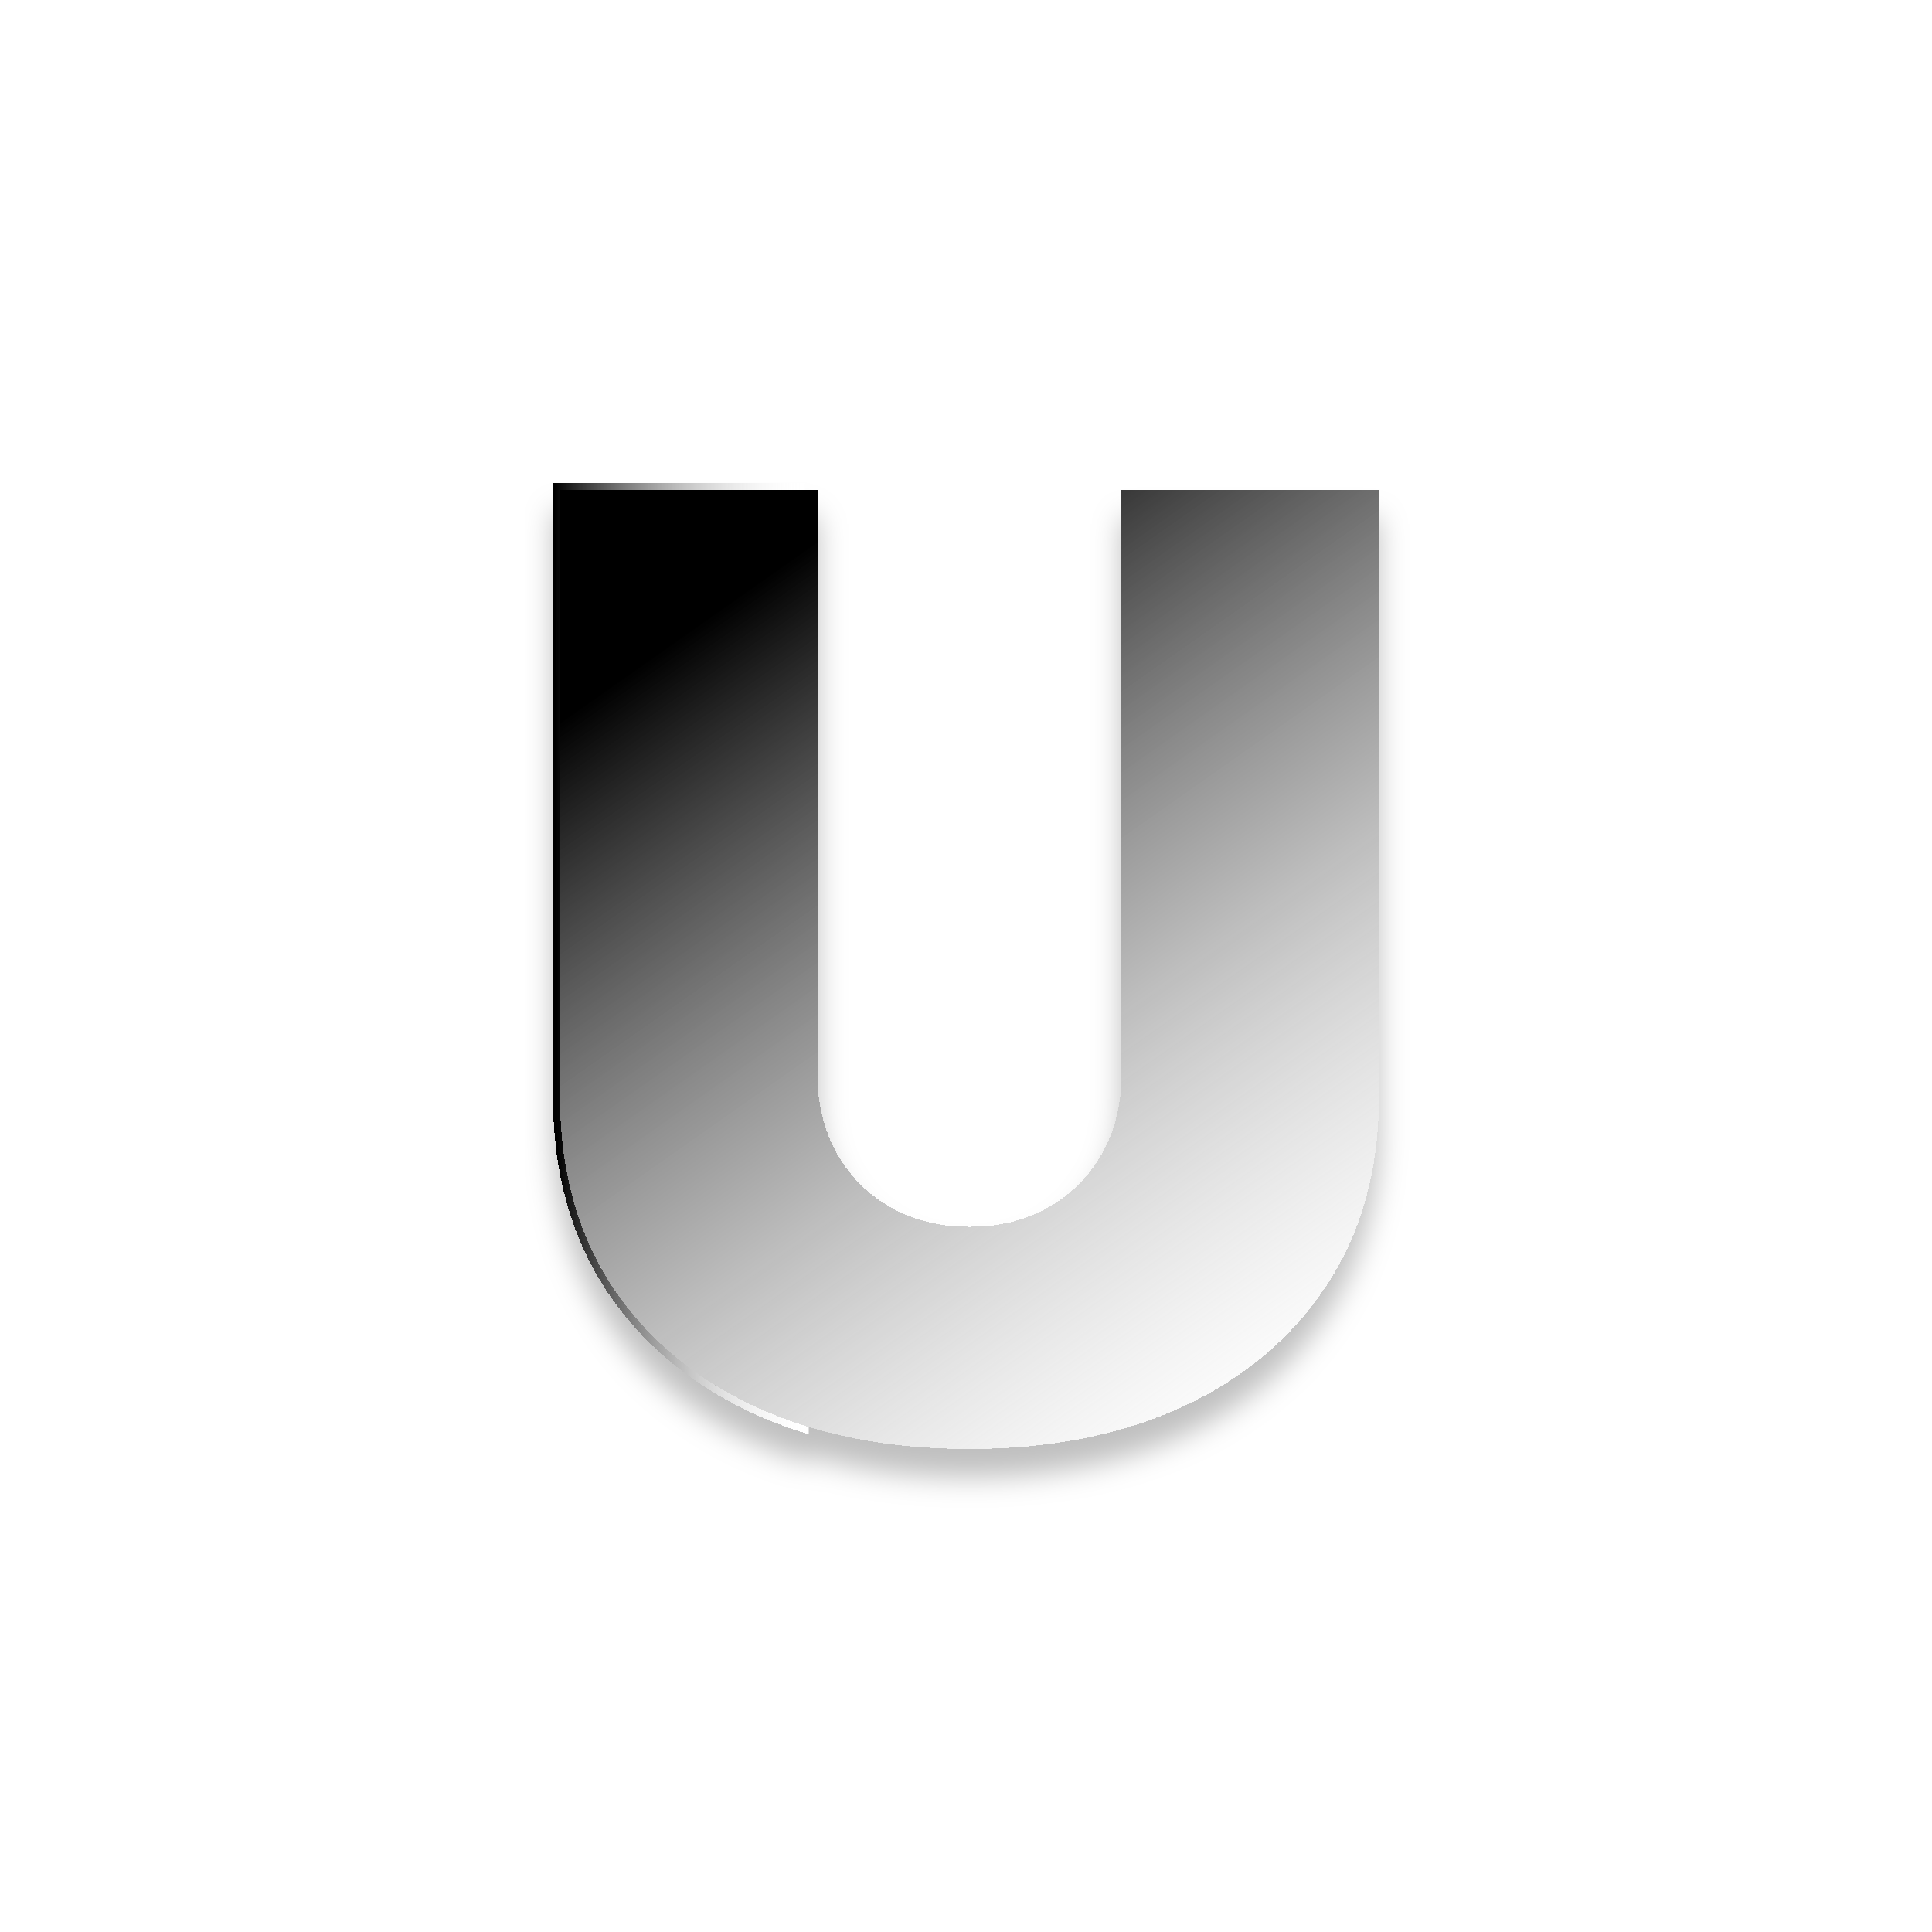
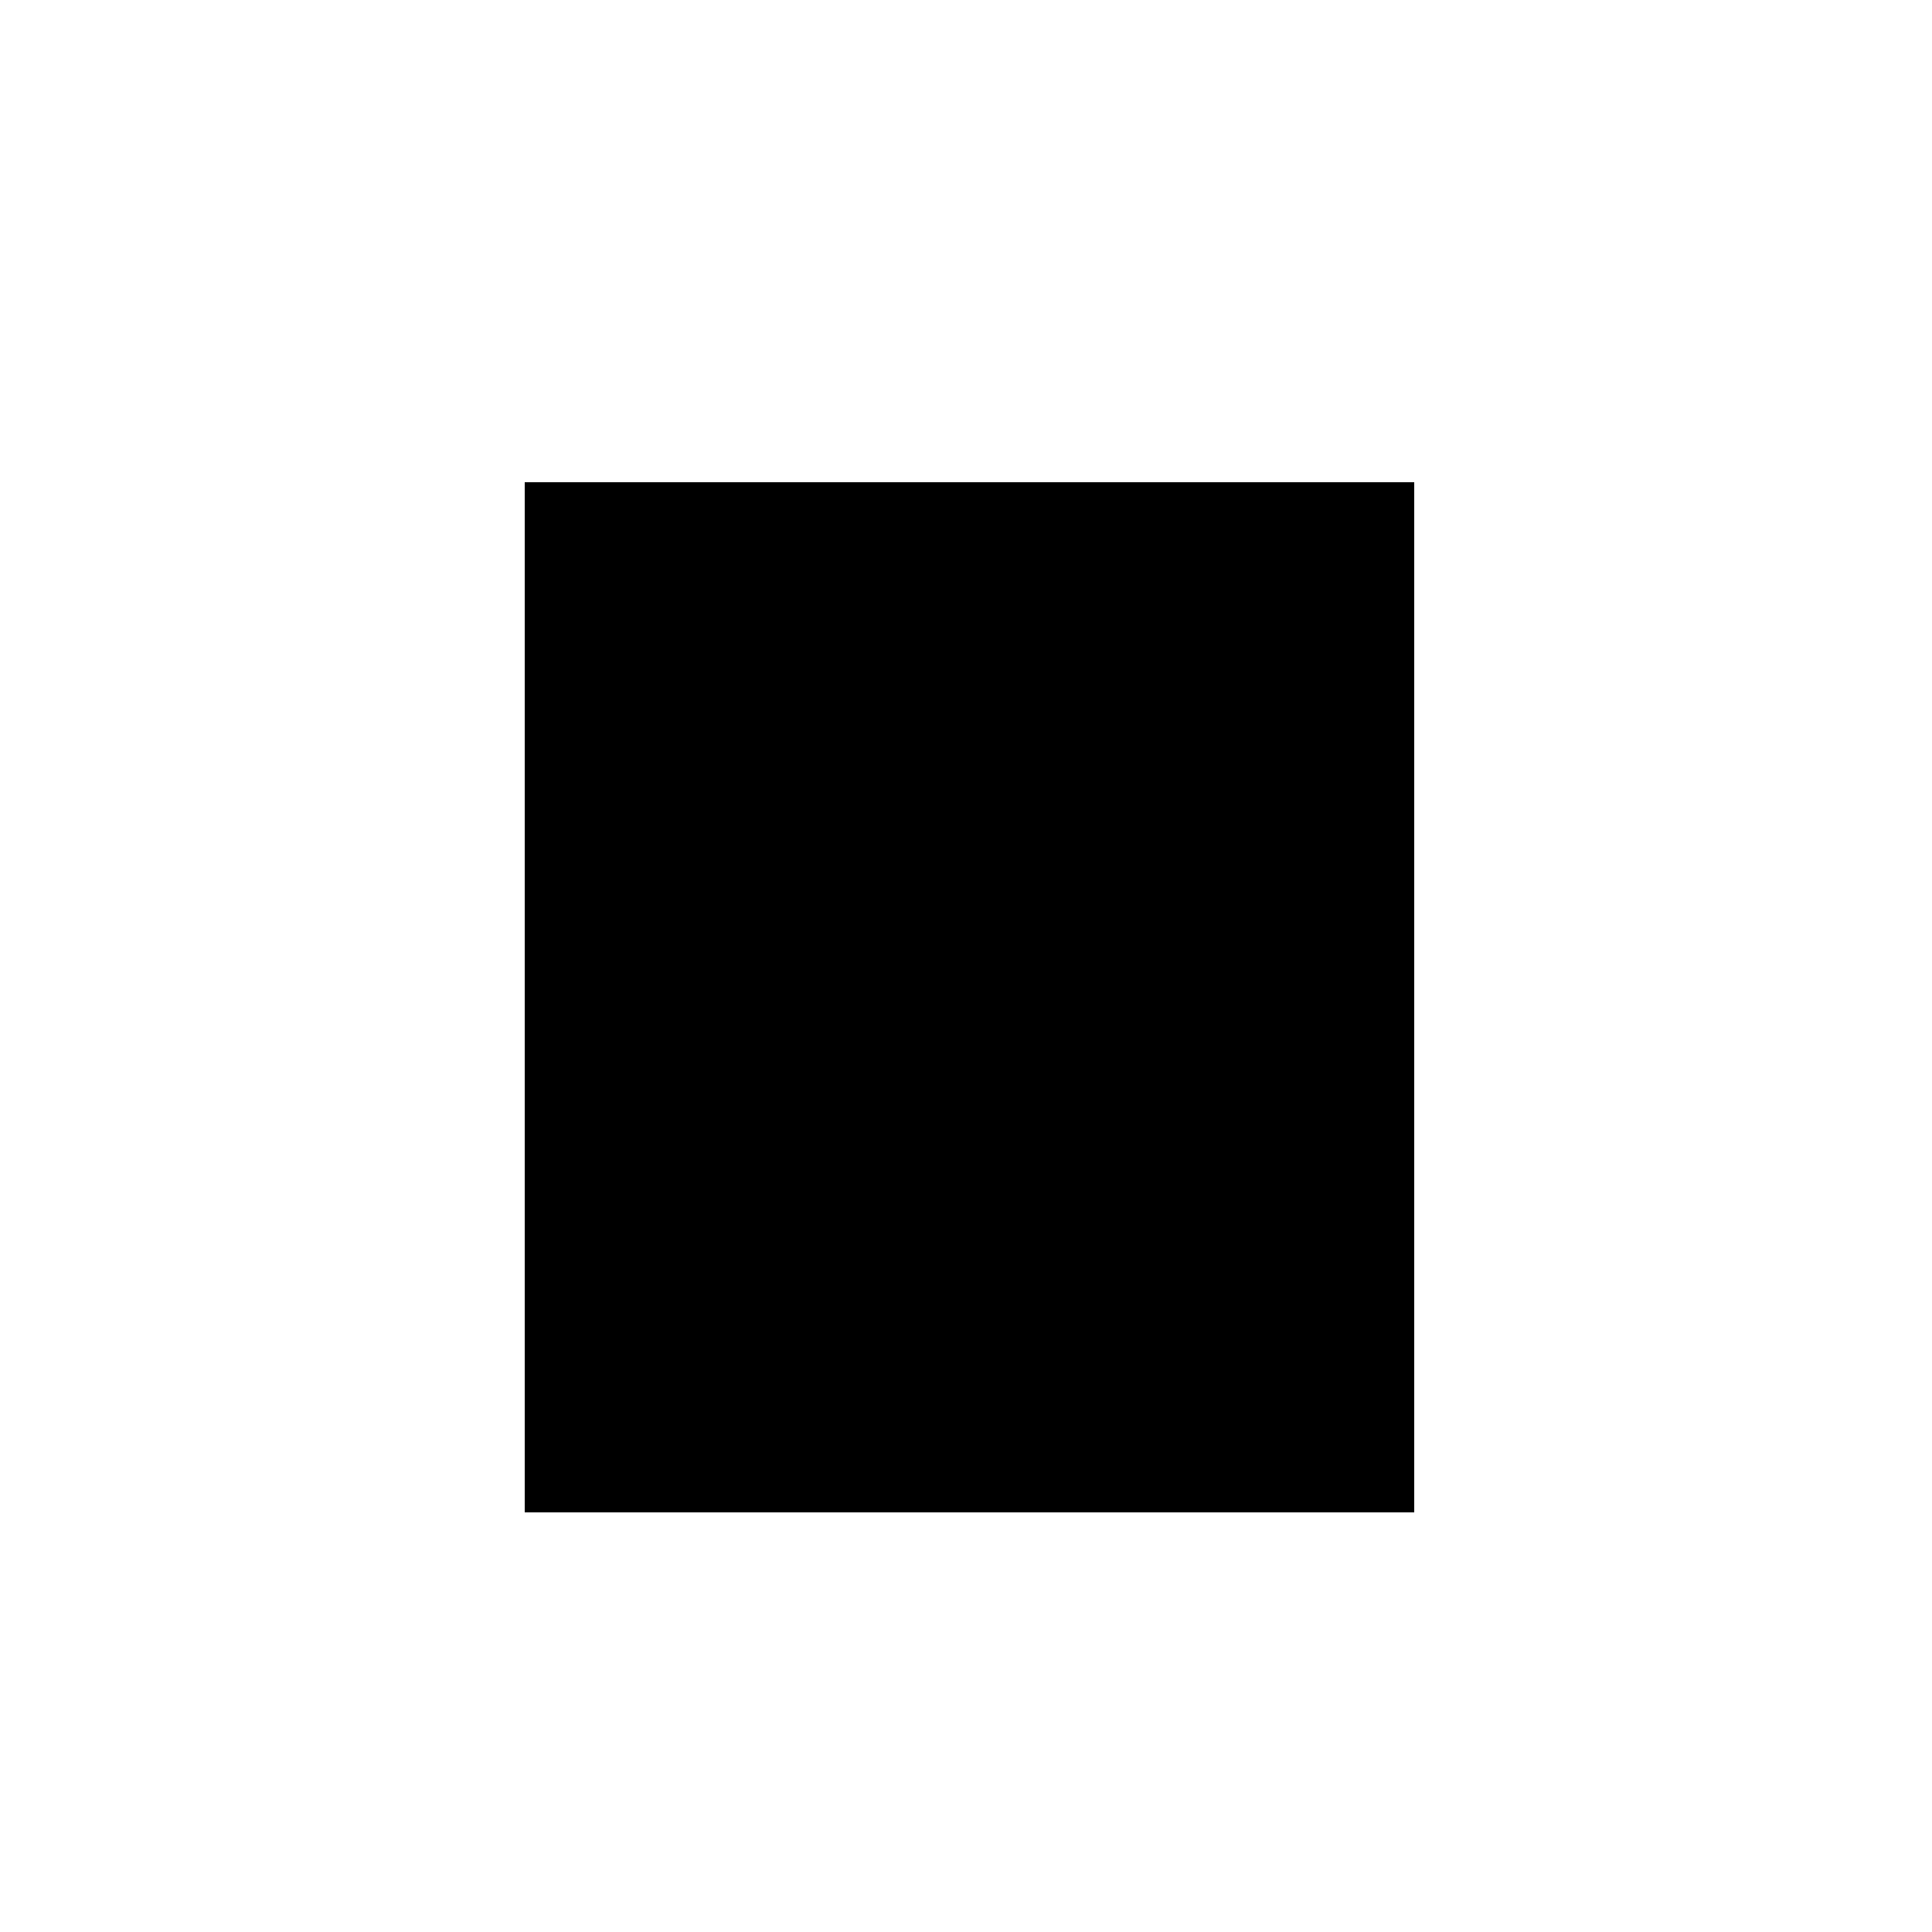
<svg xmlns="http://www.w3.org/2000/svg" width="276" height="276" viewBox="0 0 276 276" fill="none">
  <g filter="url(#filter0_d_101_3)">
    <path d="M160.206 70H197V156.749C197 167.064 194.529 175.99 189.588 183.528C184.691 191.021 177.853 196.818 169.074 200.917C160.294 204.972 150.103 207 138.5 207C126.809 207 116.574 204.972 107.794 200.917C99.015 196.818 92.177 191.021 87.279 183.528C82.427 175.99 80 167.064 80 156.749V70H116.794V153.575C116.794 157.763 117.721 161.51 119.574 164.816C121.426 168.078 123.985 170.634 127.25 172.486C130.559 174.337 134.309 175.263 138.5 175.263C142.735 175.263 146.485 174.337 149.75 172.486C153.015 170.634 155.574 168.078 157.426 164.816C159.279 161.51 160.206 157.763 160.206 153.575V70Z" fill="url(#paint0_linear_101_3)" shape-rendering="crispEdges" />
    <path d="M160.206 69.5H159.706V70V153.575C159.706 157.686 158.797 161.346 156.991 164.57C155.183 167.753 152.689 170.244 149.503 172.051C146.323 173.854 142.66 174.763 138.5 174.763C134.386 174.763 130.722 173.855 127.496 172.05C124.311 170.244 121.817 167.753 120.009 164.57C118.203 161.346 117.294 157.686 117.294 153.575V70V69.5H116.794H80H79.5V70V156.749C79.5 167.145 81.947 176.168 86.859 183.798L86.861 183.801C91.813 191.379 98.726 197.235 107.583 201.37L107.584 201.371C116.442 205.462 126.751 207.5 138.5 207.5C150.161 207.5 160.426 205.462 169.283 201.371L169.285 201.37C178.141 197.235 185.054 191.379 190.006 183.802C195.008 176.171 197.5 167.147 197.5 156.749V70V69.5H197H160.206Z" stroke="url(#paint1_linear_101_3)" shape-rendering="crispEdges" />
  </g>
  <defs>
-     <filter id="filter0_d_101_3" x="75" y="69" width="127" height="147" filterUnits="userSpaceOnUse" color-interpolation-filters="sRGB">
-       <feFlood flood-opacity="0" result="BackgroundImageFix" />
+     <filter id="filter0_d_101_3" x="75" y="69" width="127" height="147" filterUnits="userSpaceOnUse" colorInterpolationFilters="sRGB">
+       <feFlood floodOpacity="0" result="BackgroundImageFix" />
      <feColorMatrix in="SourceAlpha" type="matrix" values="0 0 0 0 0 0 0 0 0 0 0 0 0 0 0 0 0 0 127 0" result="hardAlpha" />
      <feOffset dy="4" />
      <feGaussianBlur stdDeviation="2" />
      <feComposite in2="hardAlpha" operator="out" />
      <feColorMatrix type="matrix" values="0 0 0 0 0 0 0 0 0 0 0 0 0 0 0 0 0 0 0.25 0" />
      <feBlend mode="normal" in2="BackgroundImageFix" result="effect1_dropShadow_101_3" />
      <feBlend mode="normal" in="SourceGraphic" in2="effect1_dropShadow_101_3" result="shape" />
    </filter>
    <linearGradient id="paint0_linear_101_3" x1="80" y1="70" x2="176.419" y2="207.057" gradientUnits="userSpaceOnUse">
      <stop offset="0.161" />
-       <stop offset="1" stop-color="#B6B6B6" stop-opacity="0" />
+       <stop offset="1" stopColor="#B6B6B6" stopOpacity="0" />
    </linearGradient>
    <linearGradient id="paint1_linear_101_3" x1="47.5" y1="168.5" x2="212.999" y2="167.862" gradientUnits="userSpaceOnUse">
      <stop offset="0.194" />
-       <stop offset="0.411" stop-color="white" stop-opacity="0" />
+       <stop offset="0.411" stopColor="white" stopOpacity="0" />
    </linearGradient>
  </defs>
</svg>
